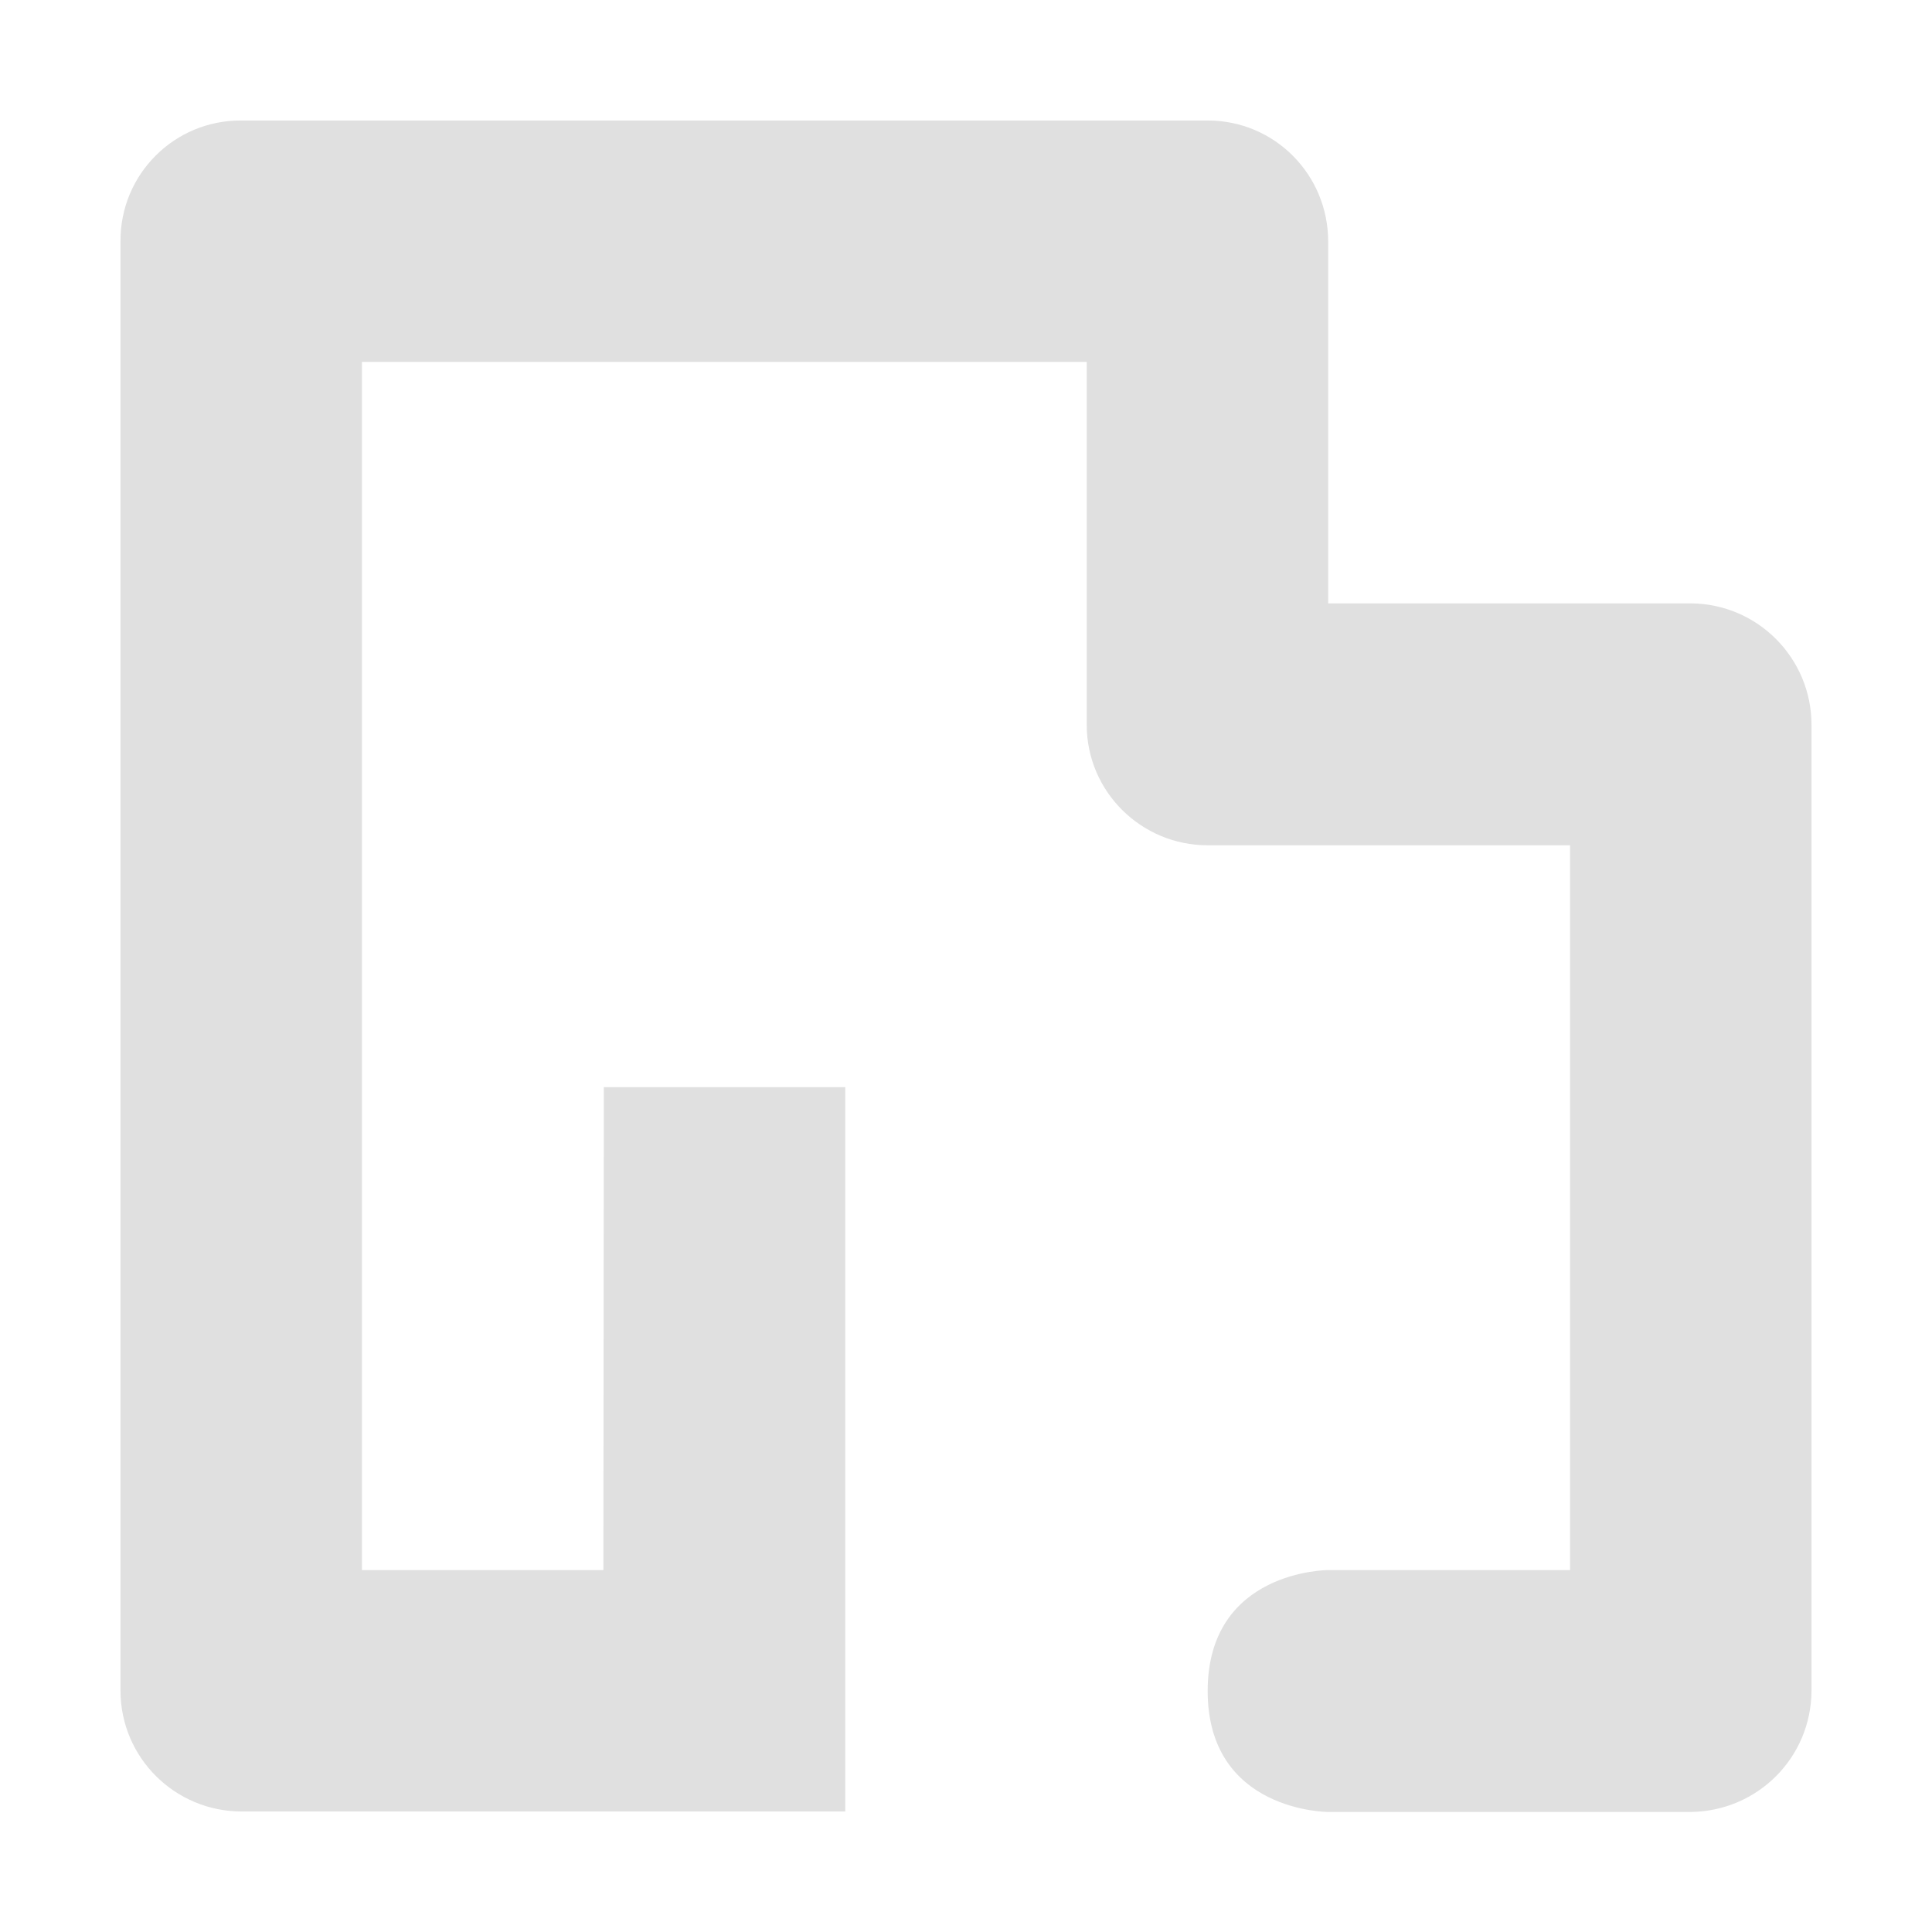
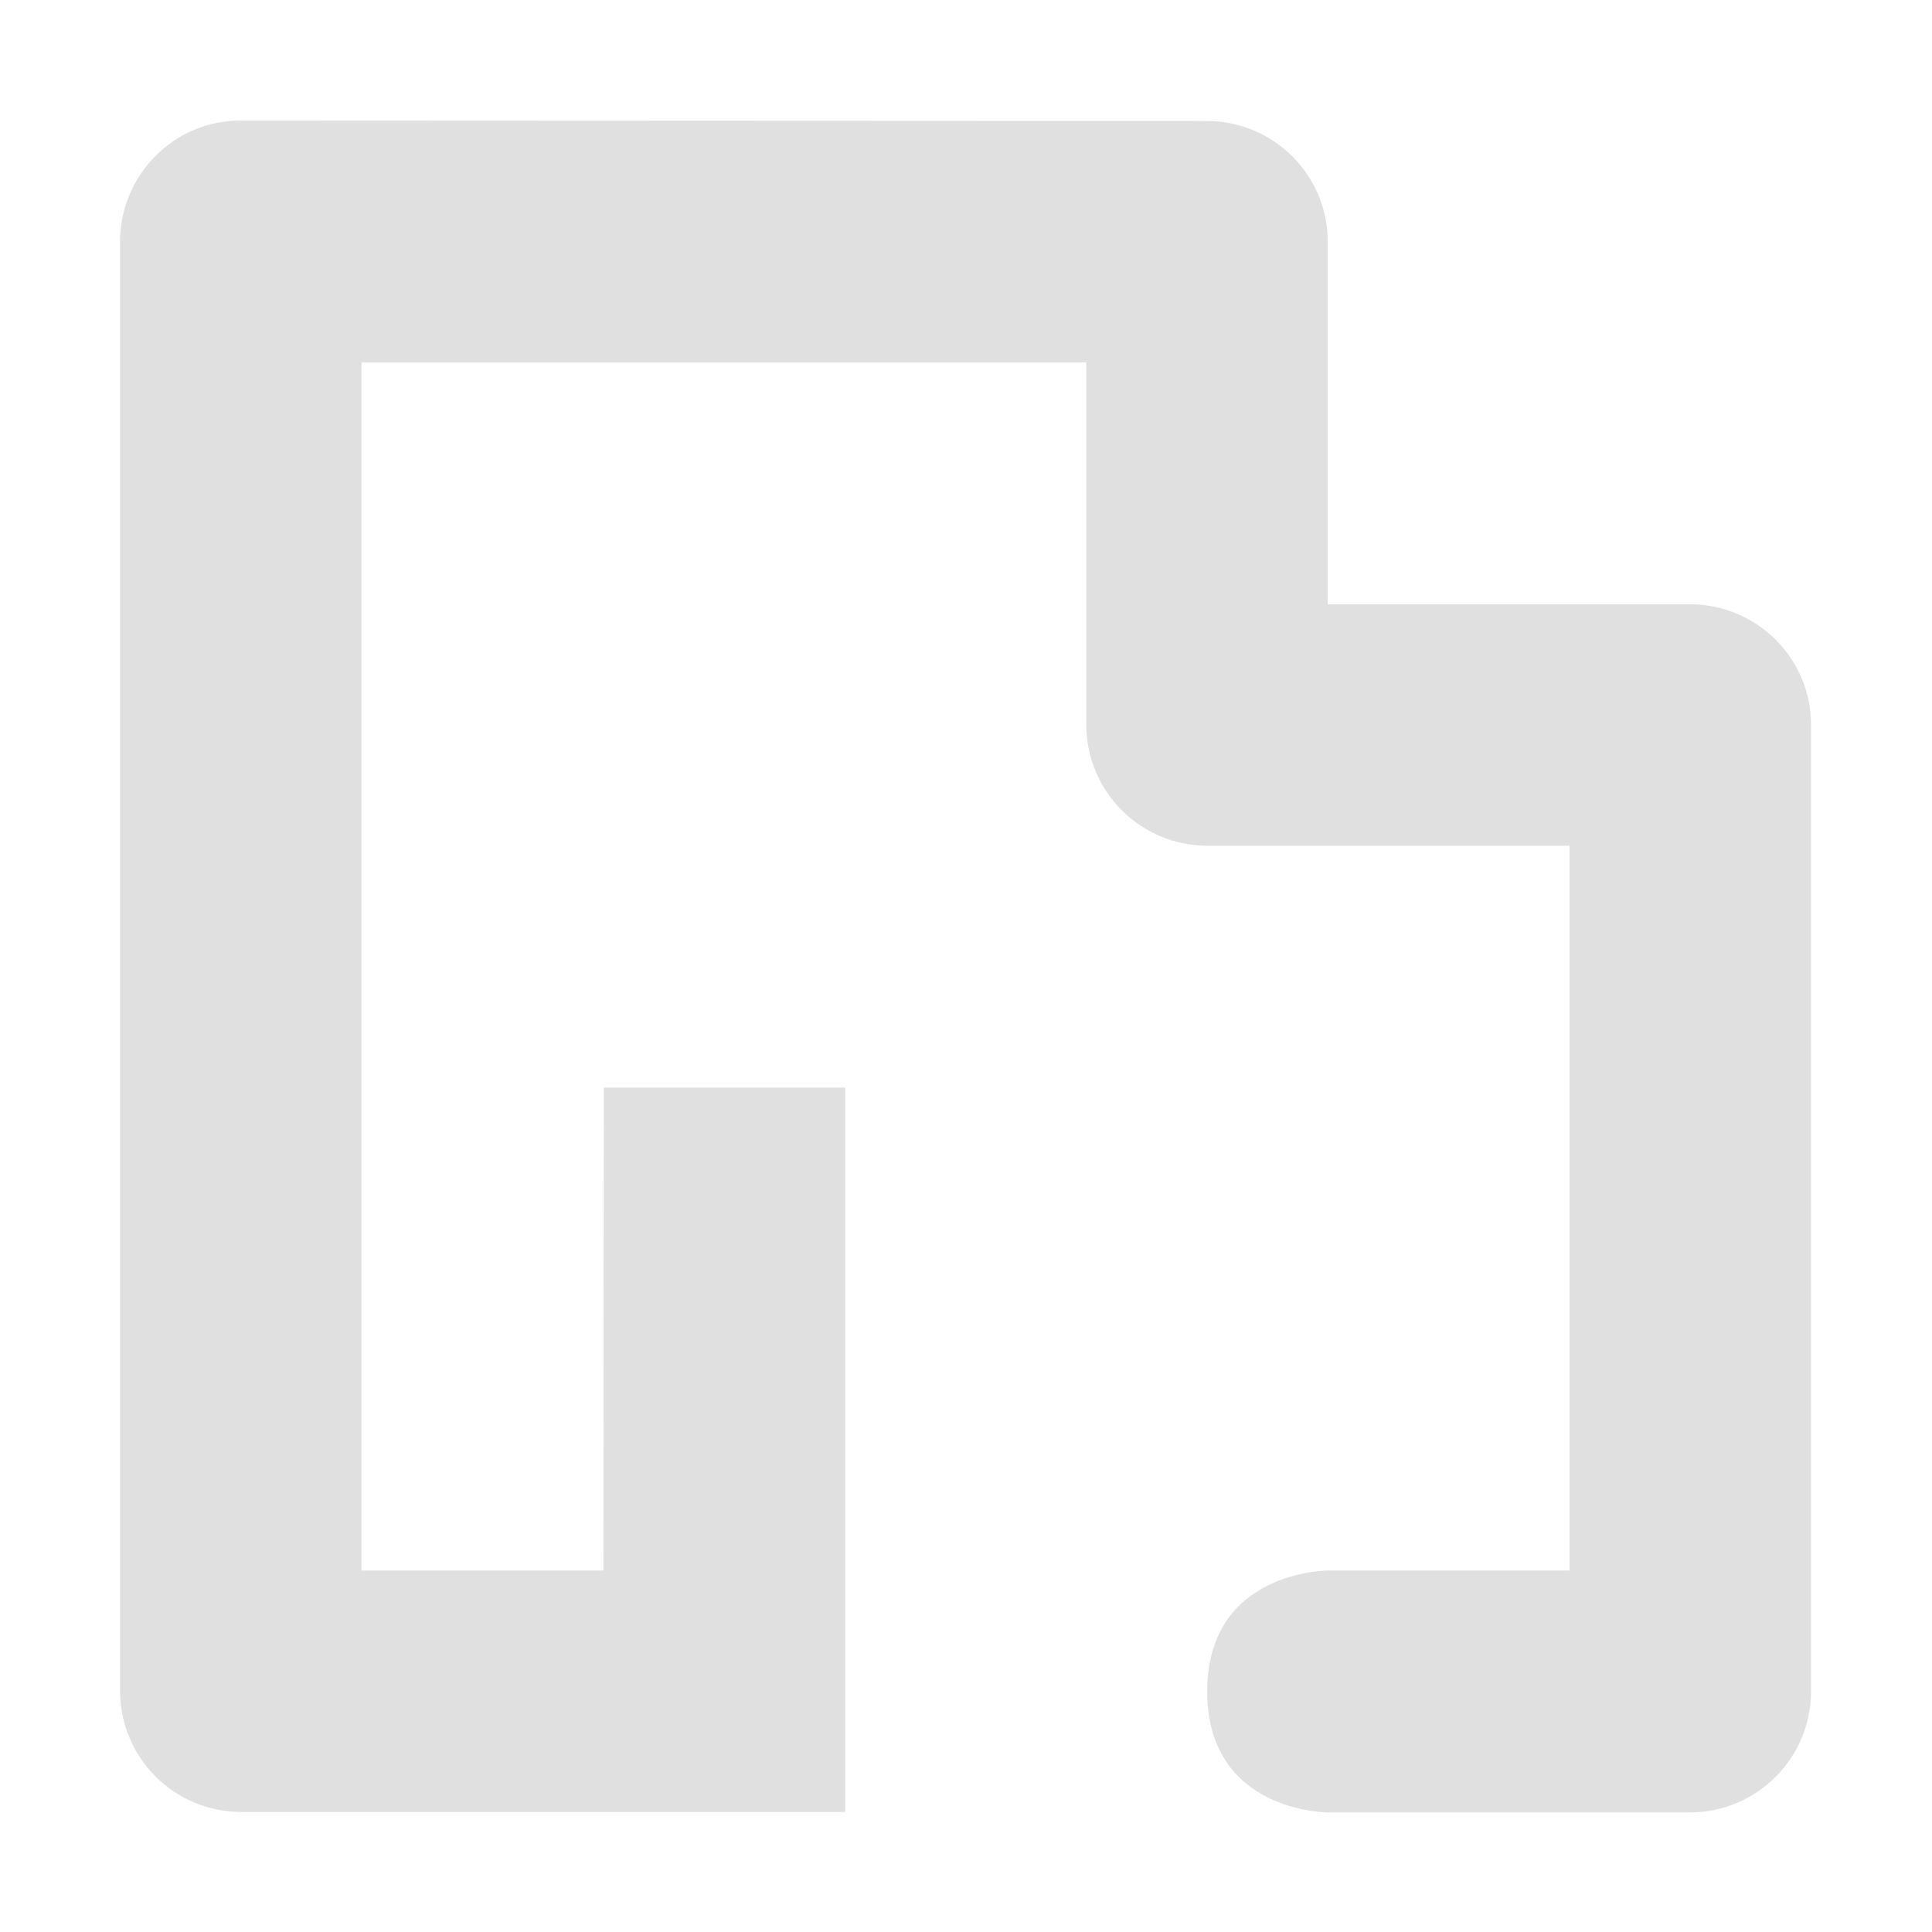
- <svg xmlns="http://www.w3.org/2000/svg" height="16" viewBox="0 0 4.233 4.233" width="16" version="1.1" id="svg2">
-   <defs id="defs2" />
-   <path id="path1" style="baseline-shift:baseline;display:inline;overflow:visible;opacity:1;vector-effect:none;fill:#e0e0e0;stroke-linecap:square;stroke-linejoin:round;paint-order:fill markers stroke;enable-background:accumulate;stop-color:#000000;stop-opacity:1" d="M 0.529,0.264 C 0.382,0.263 0.263,0.382 0.264,0.529 V 3.705 c 5.1711e-4,0.146 0.119,0.264 0.266,0.264 H 1.322 l 0.53,-1e-7 0,-1.587 H 1.323 L 1.322,3.44 H 0.793 V 0.793 H 2.381 V 1.588 C 2.381,1.734 2.5,1.852 2.646,1.852 H 3.44 V 3.44 H 2.91 c 0,0 -0.264,0 -0.264,0.265 0,0.265 0.264,0.265 0.264,0.265 H 3.705 C 3.851,3.968 3.968,3.851 3.969,3.705 V 1.588 C 3.969,1.442 3.851,1.323 3.705,1.322 H 2.91 V 0.529 C 2.91,0.383 2.793,0.264 2.646,0.264 Z" />
+ <svg xmlns="http://www.w3.org/2000/svg" height="16" viewBox="0 0 4.233 4.233" width="16">
+   <path d="m.529.264c-.147-.001-.266.119-.266.266v3.176c.001.146.119.264.266.264h.793l.53-0v-1.587h-.529l-.001 1.058h-.53v-2.647h1.588v.795c.001.146.119.264.266.264h.793v1.588h-.53s-.264 0-.264.265.264.265.264.265h.795c.145-.001.263-.118.264-.264v-2.117c.001-.146-.117-.265-.264-.266h-.795v-.793c.001-.146-.117-.265-.264-.266z" fill="#e0e0e0" stroke-linecap="square" stroke-linejoin="round" />
</svg>
